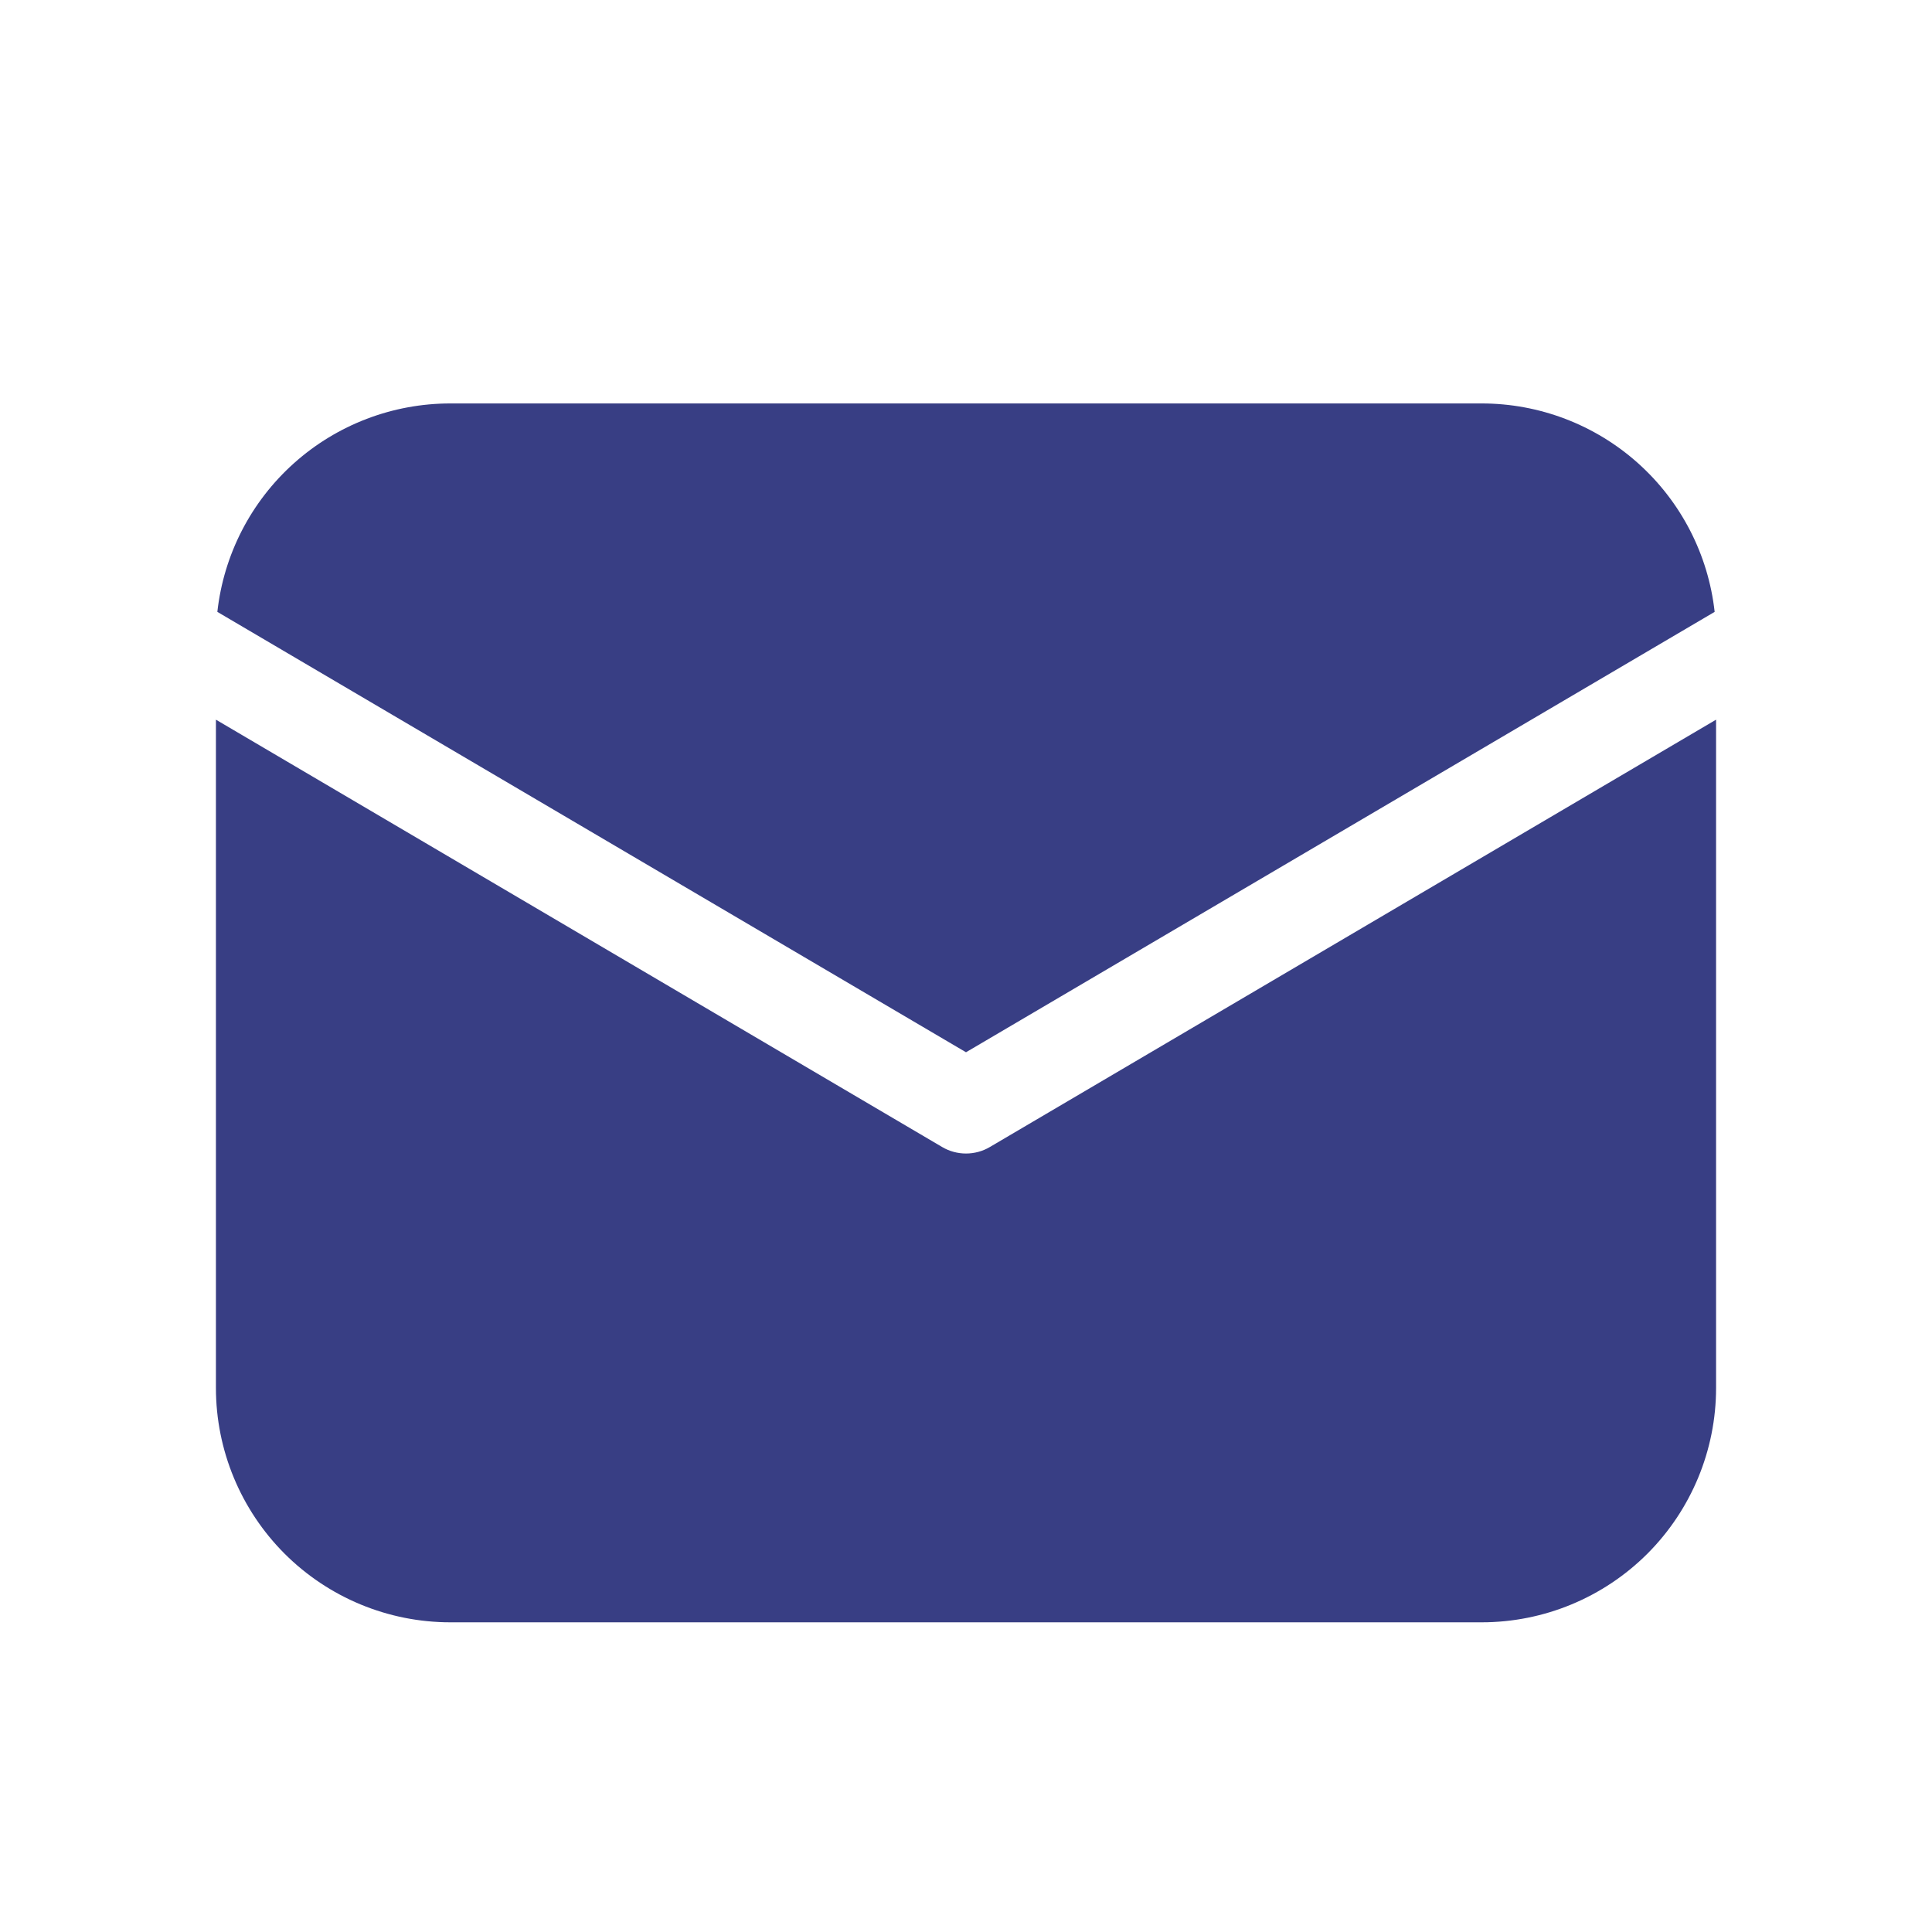
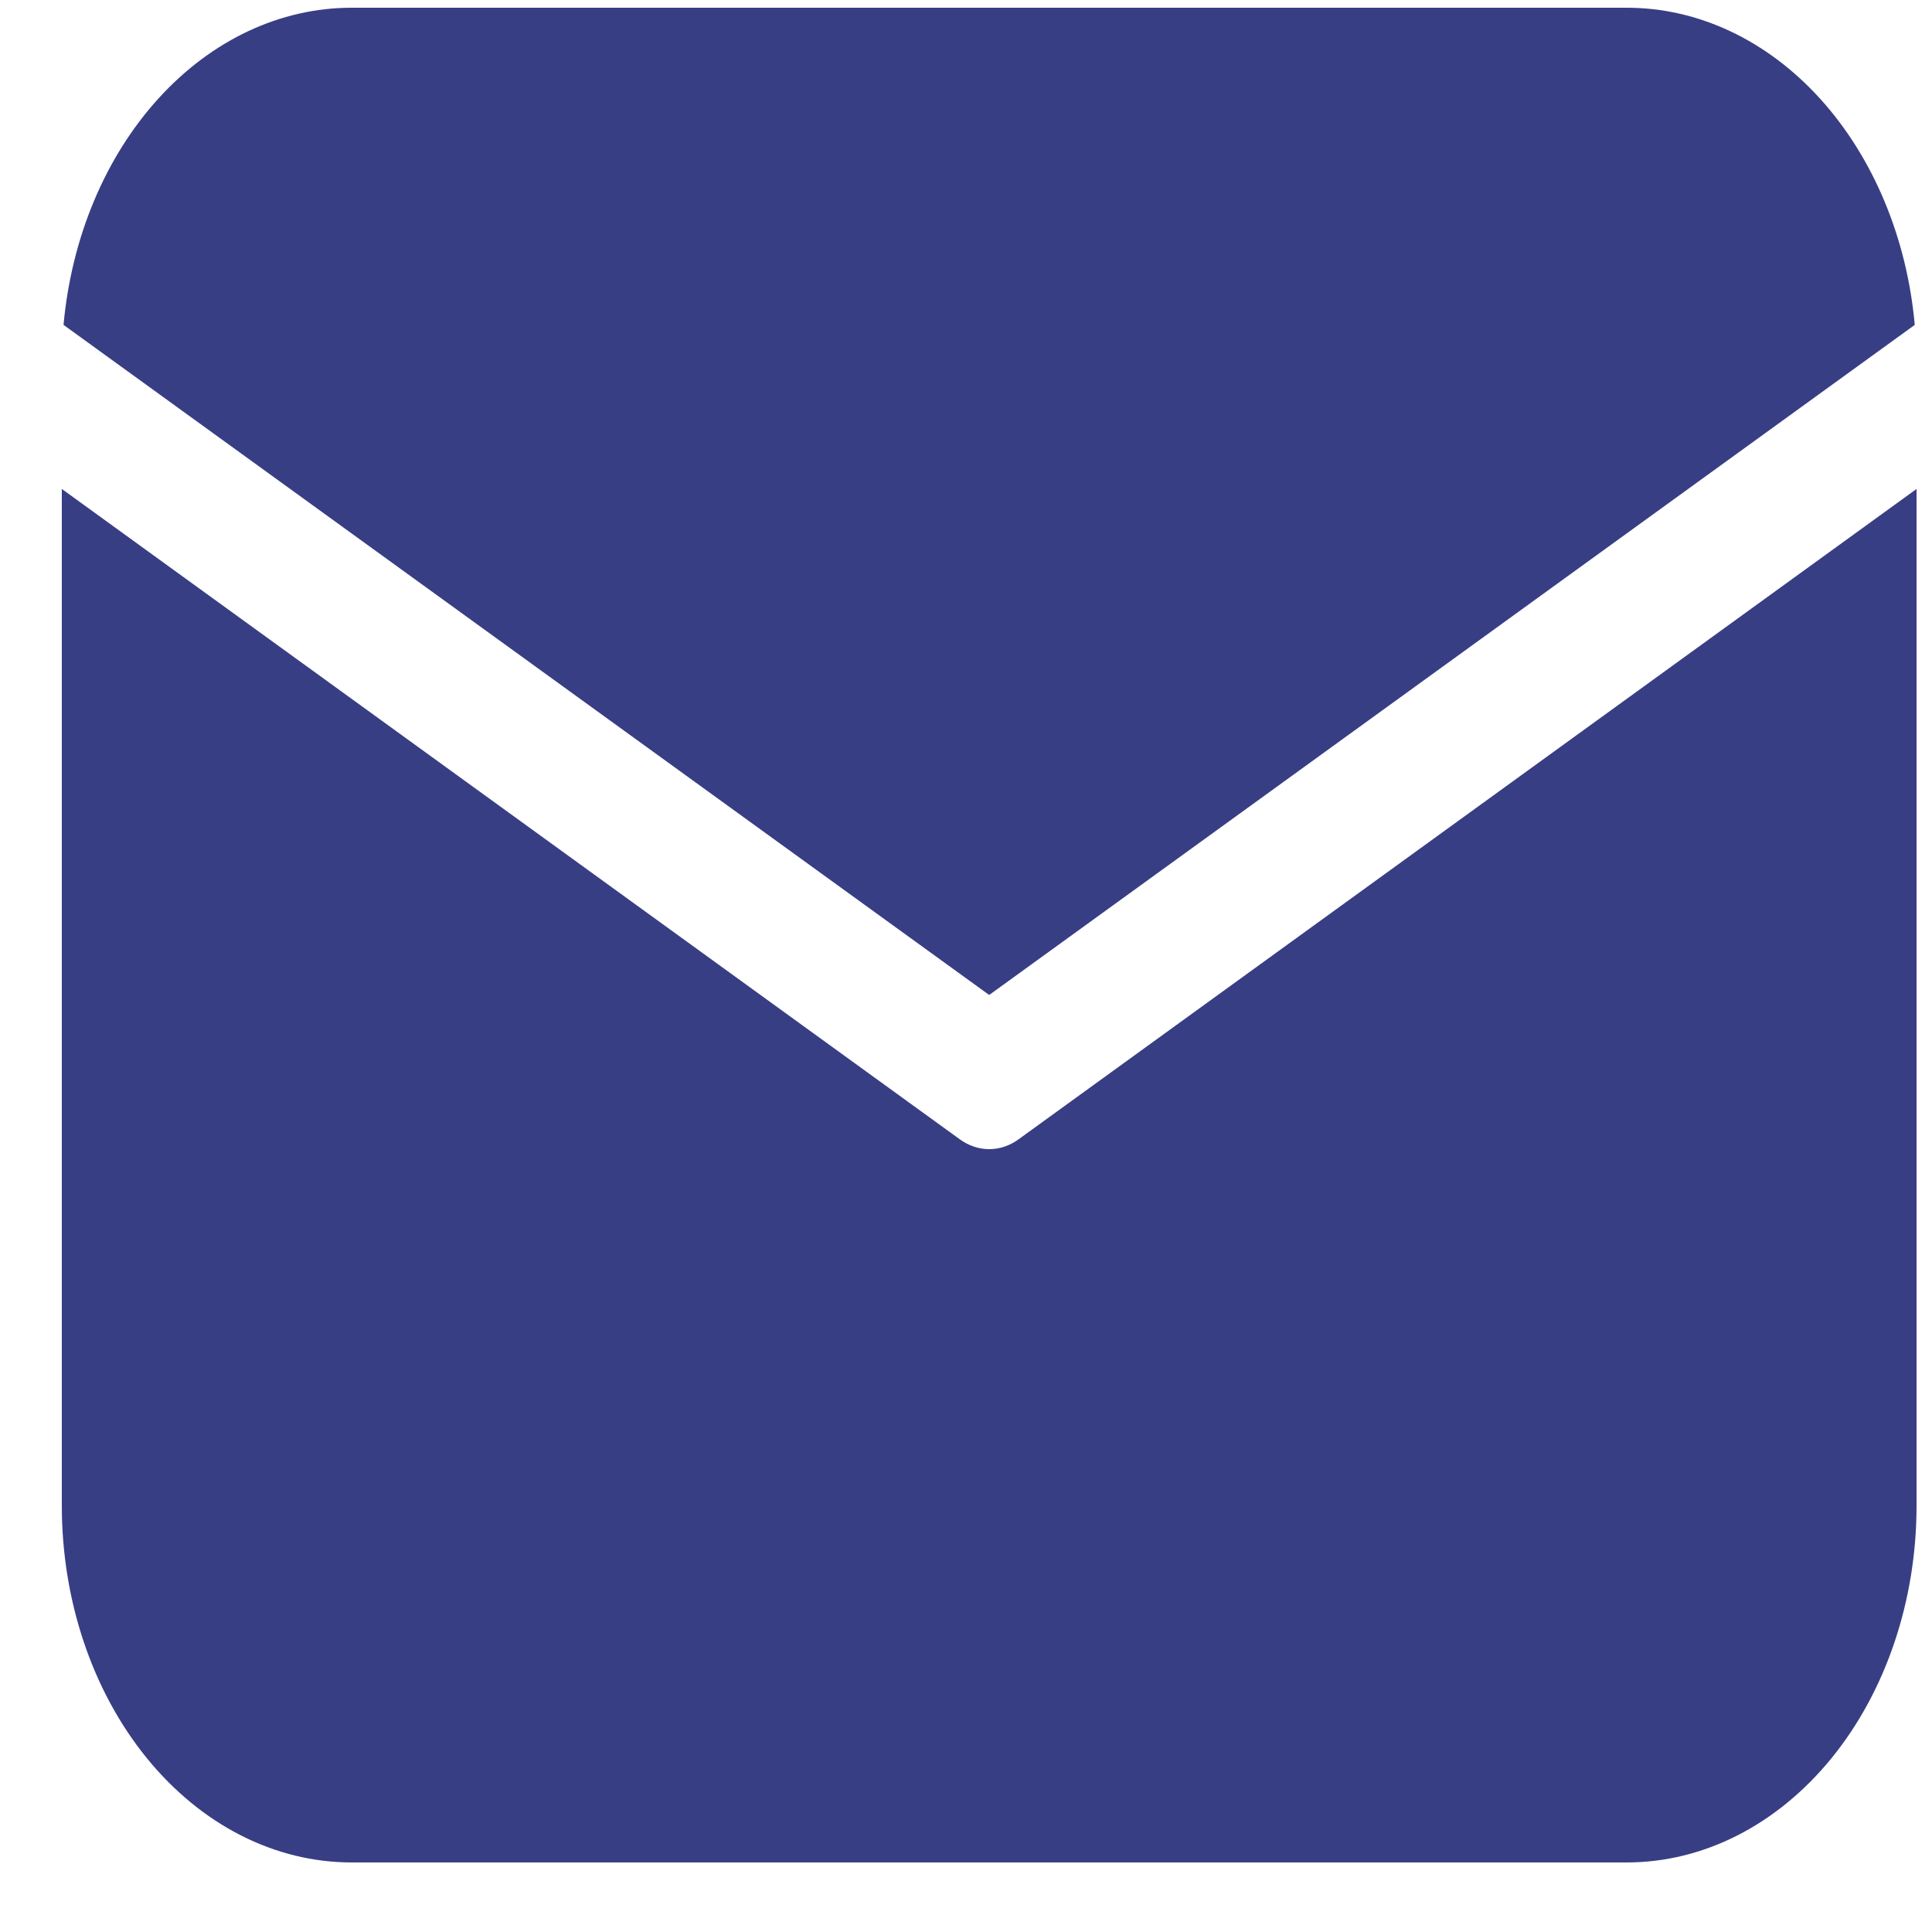
- <svg xmlns="http://www.w3.org/2000/svg" width="34" height="34" viewBox="0 0 34 34" fill="none">
-   <path d="M30.2 12.665V24.425C30.2 25.519 29.765 26.568 28.992 27.342C28.218 28.115 27.169 28.55 26.075 28.55H7.925C6.831 28.55 5.782 28.115 5.008 27.342C4.235 26.568 3.8 25.519 3.8 24.425V12.665L16.581 20.186C16.708 20.261 16.853 20.3 17 20.3C17.147 20.3 17.292 20.261 17.419 20.186L30.2 12.665ZM26.075 7.1C27.09 7.1 28.069 7.474 28.826 8.151C29.582 8.827 30.063 9.759 30.175 10.768L17 18.518L3.825 10.768C3.937 9.759 4.418 8.827 5.174 8.151C5.931 7.474 6.91 7.1 7.925 7.1H26.075Z" fill="#161D6F" fill-opacity="0.85" />
+ <svg xmlns="http://www.w3.org/2000/svg" width="25" height="25" viewBox="0 0 25 25" fill="none">
+   <path d="M24.8 6.327V19.485C24.8 20.709 24.405 21.883 23.702 22.748C22.998 23.614 22.044 24.1 21.05 24.1H4.55C3.555 24.1 2.602 23.614 1.898 22.748C1.195 21.883 0.8 20.709 0.8 19.485V6.327L12.419 14.742C12.534 14.826 12.666 14.87 12.8 14.87C12.934 14.87 13.066 14.826 13.181 14.742L24.8 6.327ZM21.05 0.1C21.973 0.1 22.863 0.518 23.551 1.276C24.238 2.033 24.675 3.075 24.777 4.204L12.8 12.875L0.822 4.204C0.925 3.075 1.361 2.033 2.049 1.276C2.737 0.518 3.627 0.1 4.55 0.1H21.05Z" fill="#161D6F" fill-opacity="0.85" />
</svg>
